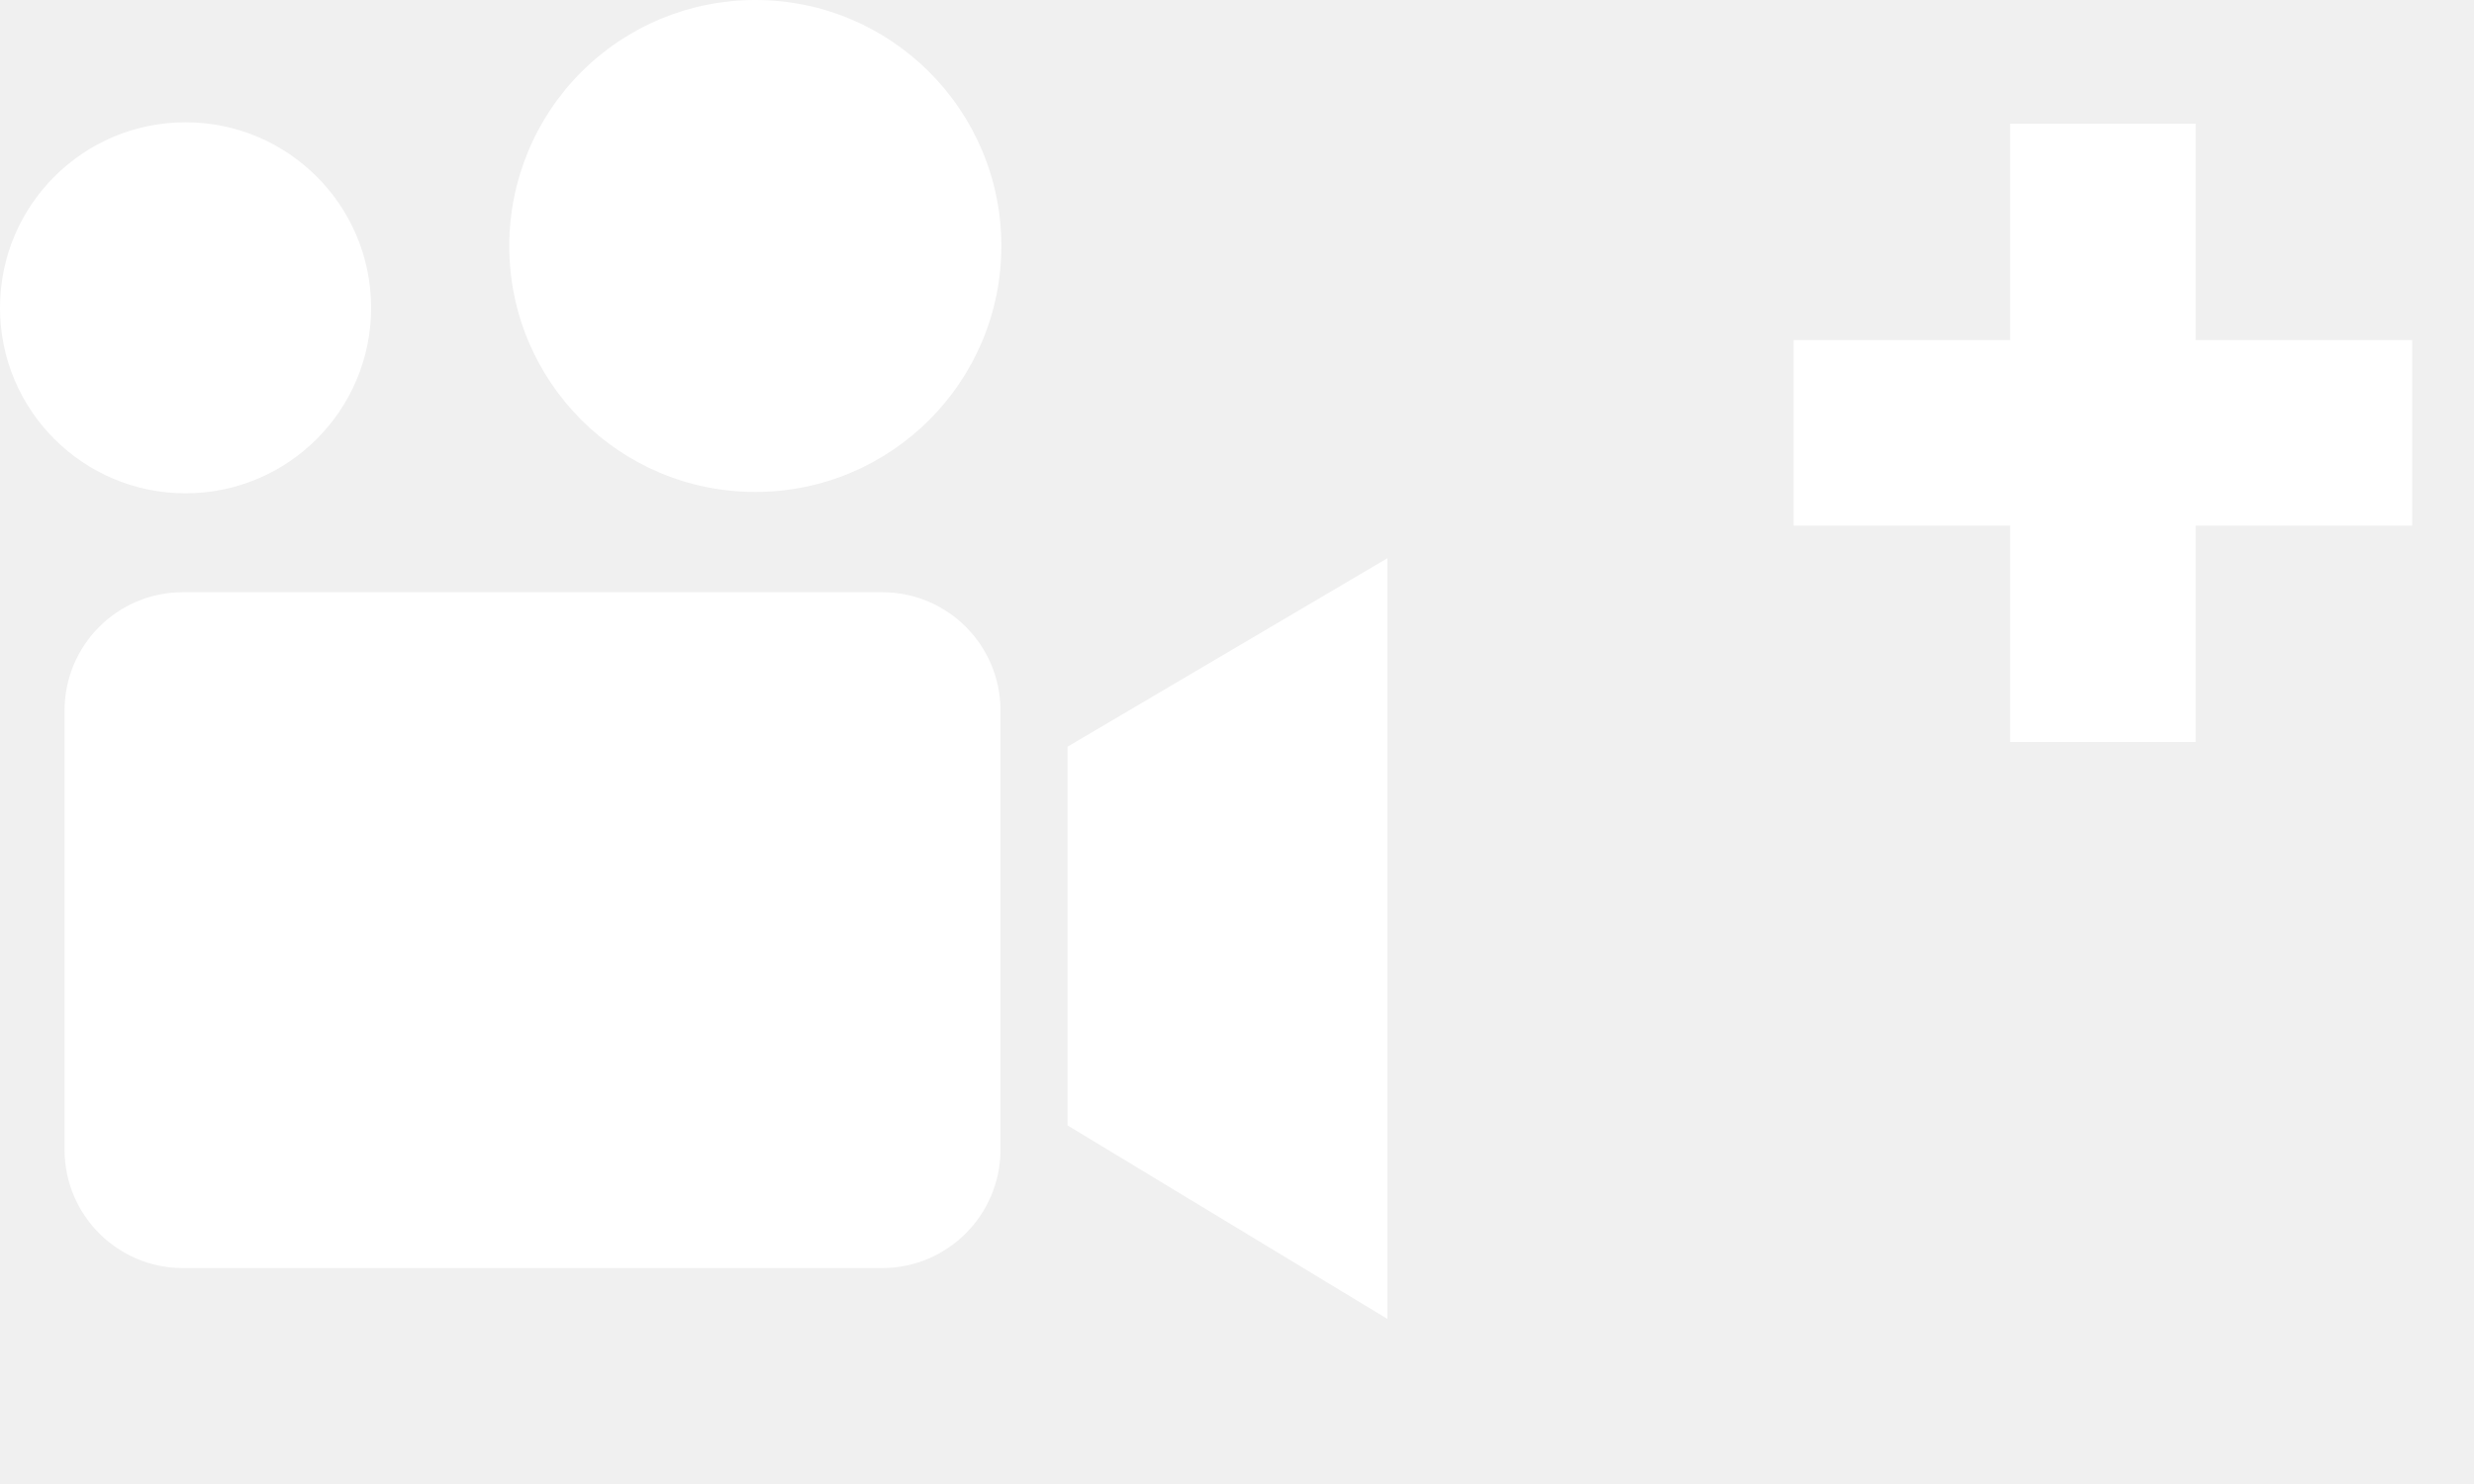
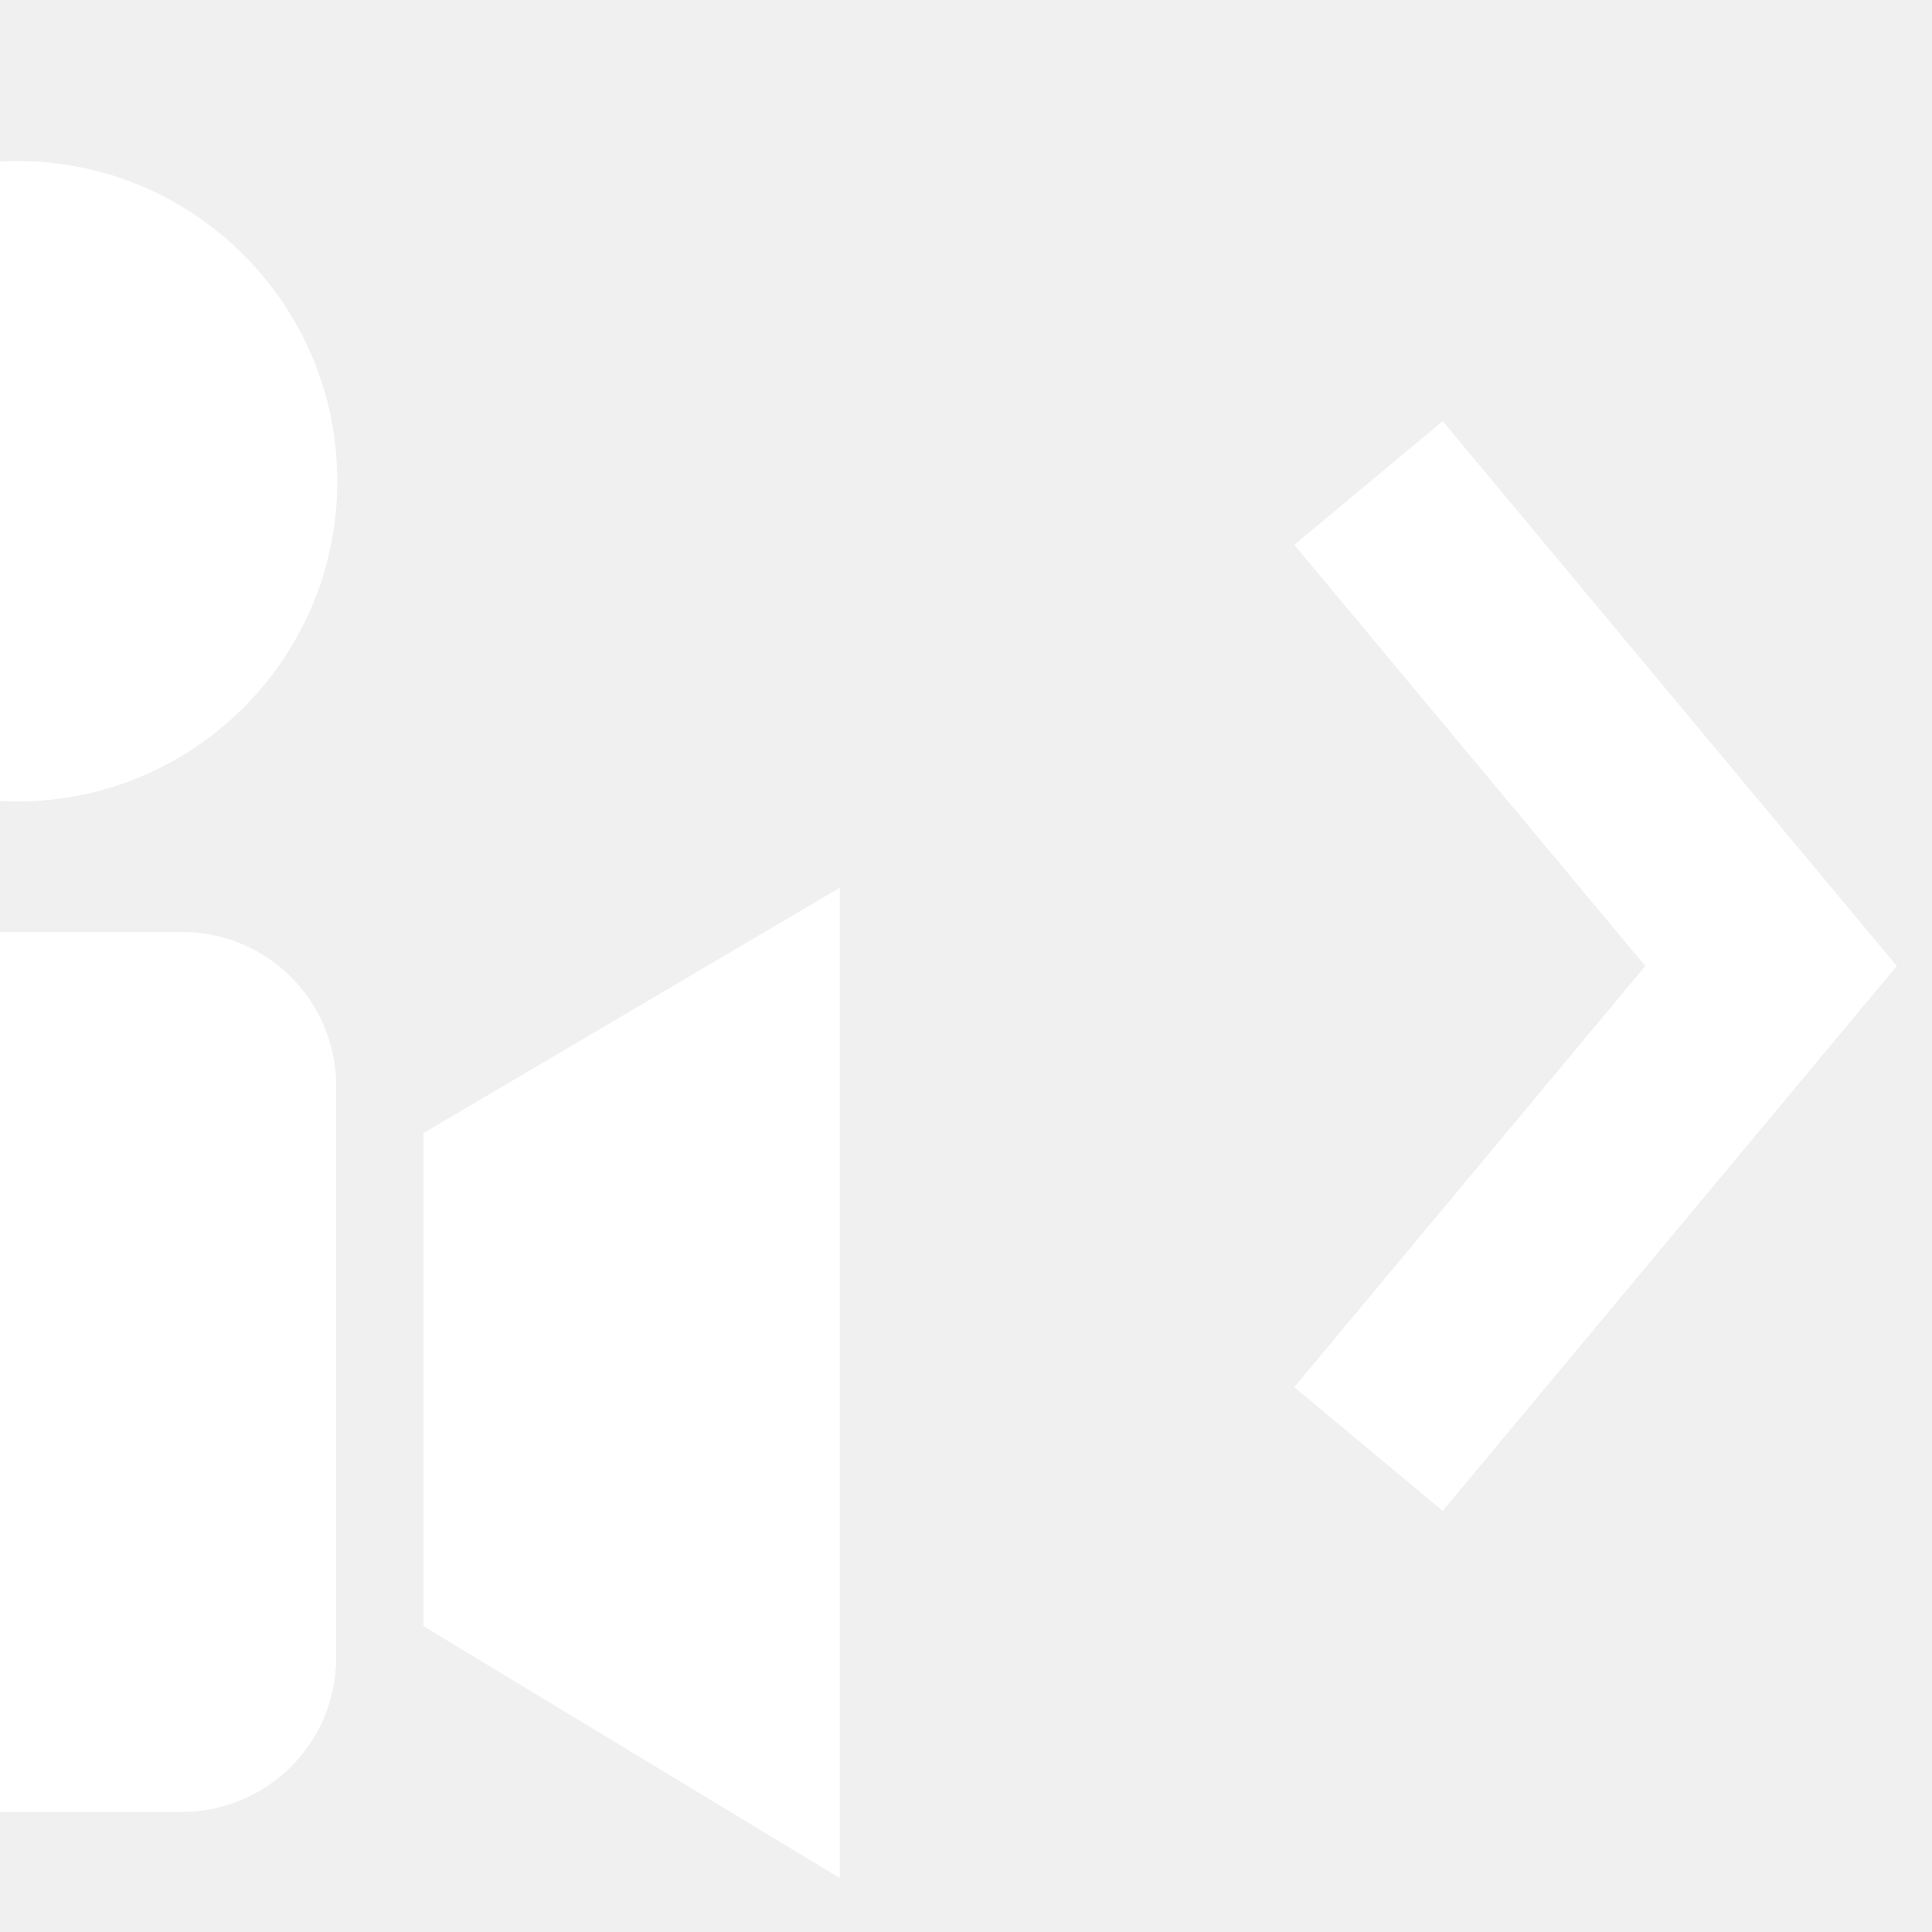
- <svg xmlns="http://www.w3.org/2000/svg" id="Layer_1" data-name="Layer 1" fill="none" viewBox="0 0 200 120">
-   <path fill="white" d="     M14.76,47.89H71.34a9.56,9.56,0,0,1,9.54,9.53V93a9.58,9.58,0,0,1-9.54,9.54H14.76A9.57,9.57,0,0,1,5.22,93V57.42a9.56,9.56,0,0,1,9.54-9.53     Z     m.24-38a15,15,0,1,1-15,15,15,15,0,0,1,15-15     Z     M61.06,0A19.89,19.89,0,1,1,41.17,19.89,19.88,19.88,0,0,1,61.06,0     Z     M86.3,91V60.38l25.86-15.24v61.51L86.3,91     Z" />
-   <path stroke="white" stroke-width="15" d="     M170,35h-25     m25,0h25     m-25,0v25     m0,-25v-25     " />
+ <svg xmlns="http://www.w3.org/2000/svg" id="Layer_1" data-name="Layer 1" fill="none" viewBox="0 0 120 120">
+   <path fill="white" transform="translate(-60 10)" d="     M14.76,47.89H71.34a9.56,9.56,0,0,1,9.54,9.53V93a9.58,9.58,0,0,1-9.54,9.54H14.76A9.57,9.57,0,0,1,5.22,93V57.42a9.56,9.56,0,0,1,9.54-9.53     Z     m.24-38a15,15,0,1,1-15,15,15,15,0,0,1,15-15     Z     M61.06,0A19.89,19.89,0,1,1,41.17,19.89,19.88,19.88,0,0,1,61.06,0     Z     M86.3,91V60.38l25.86-15.24v61.51L86.3,91     Z" />
+   <path stroke="white" stroke-width="12" d="  M85,30l25,30l-25,30  " />
</svg>
